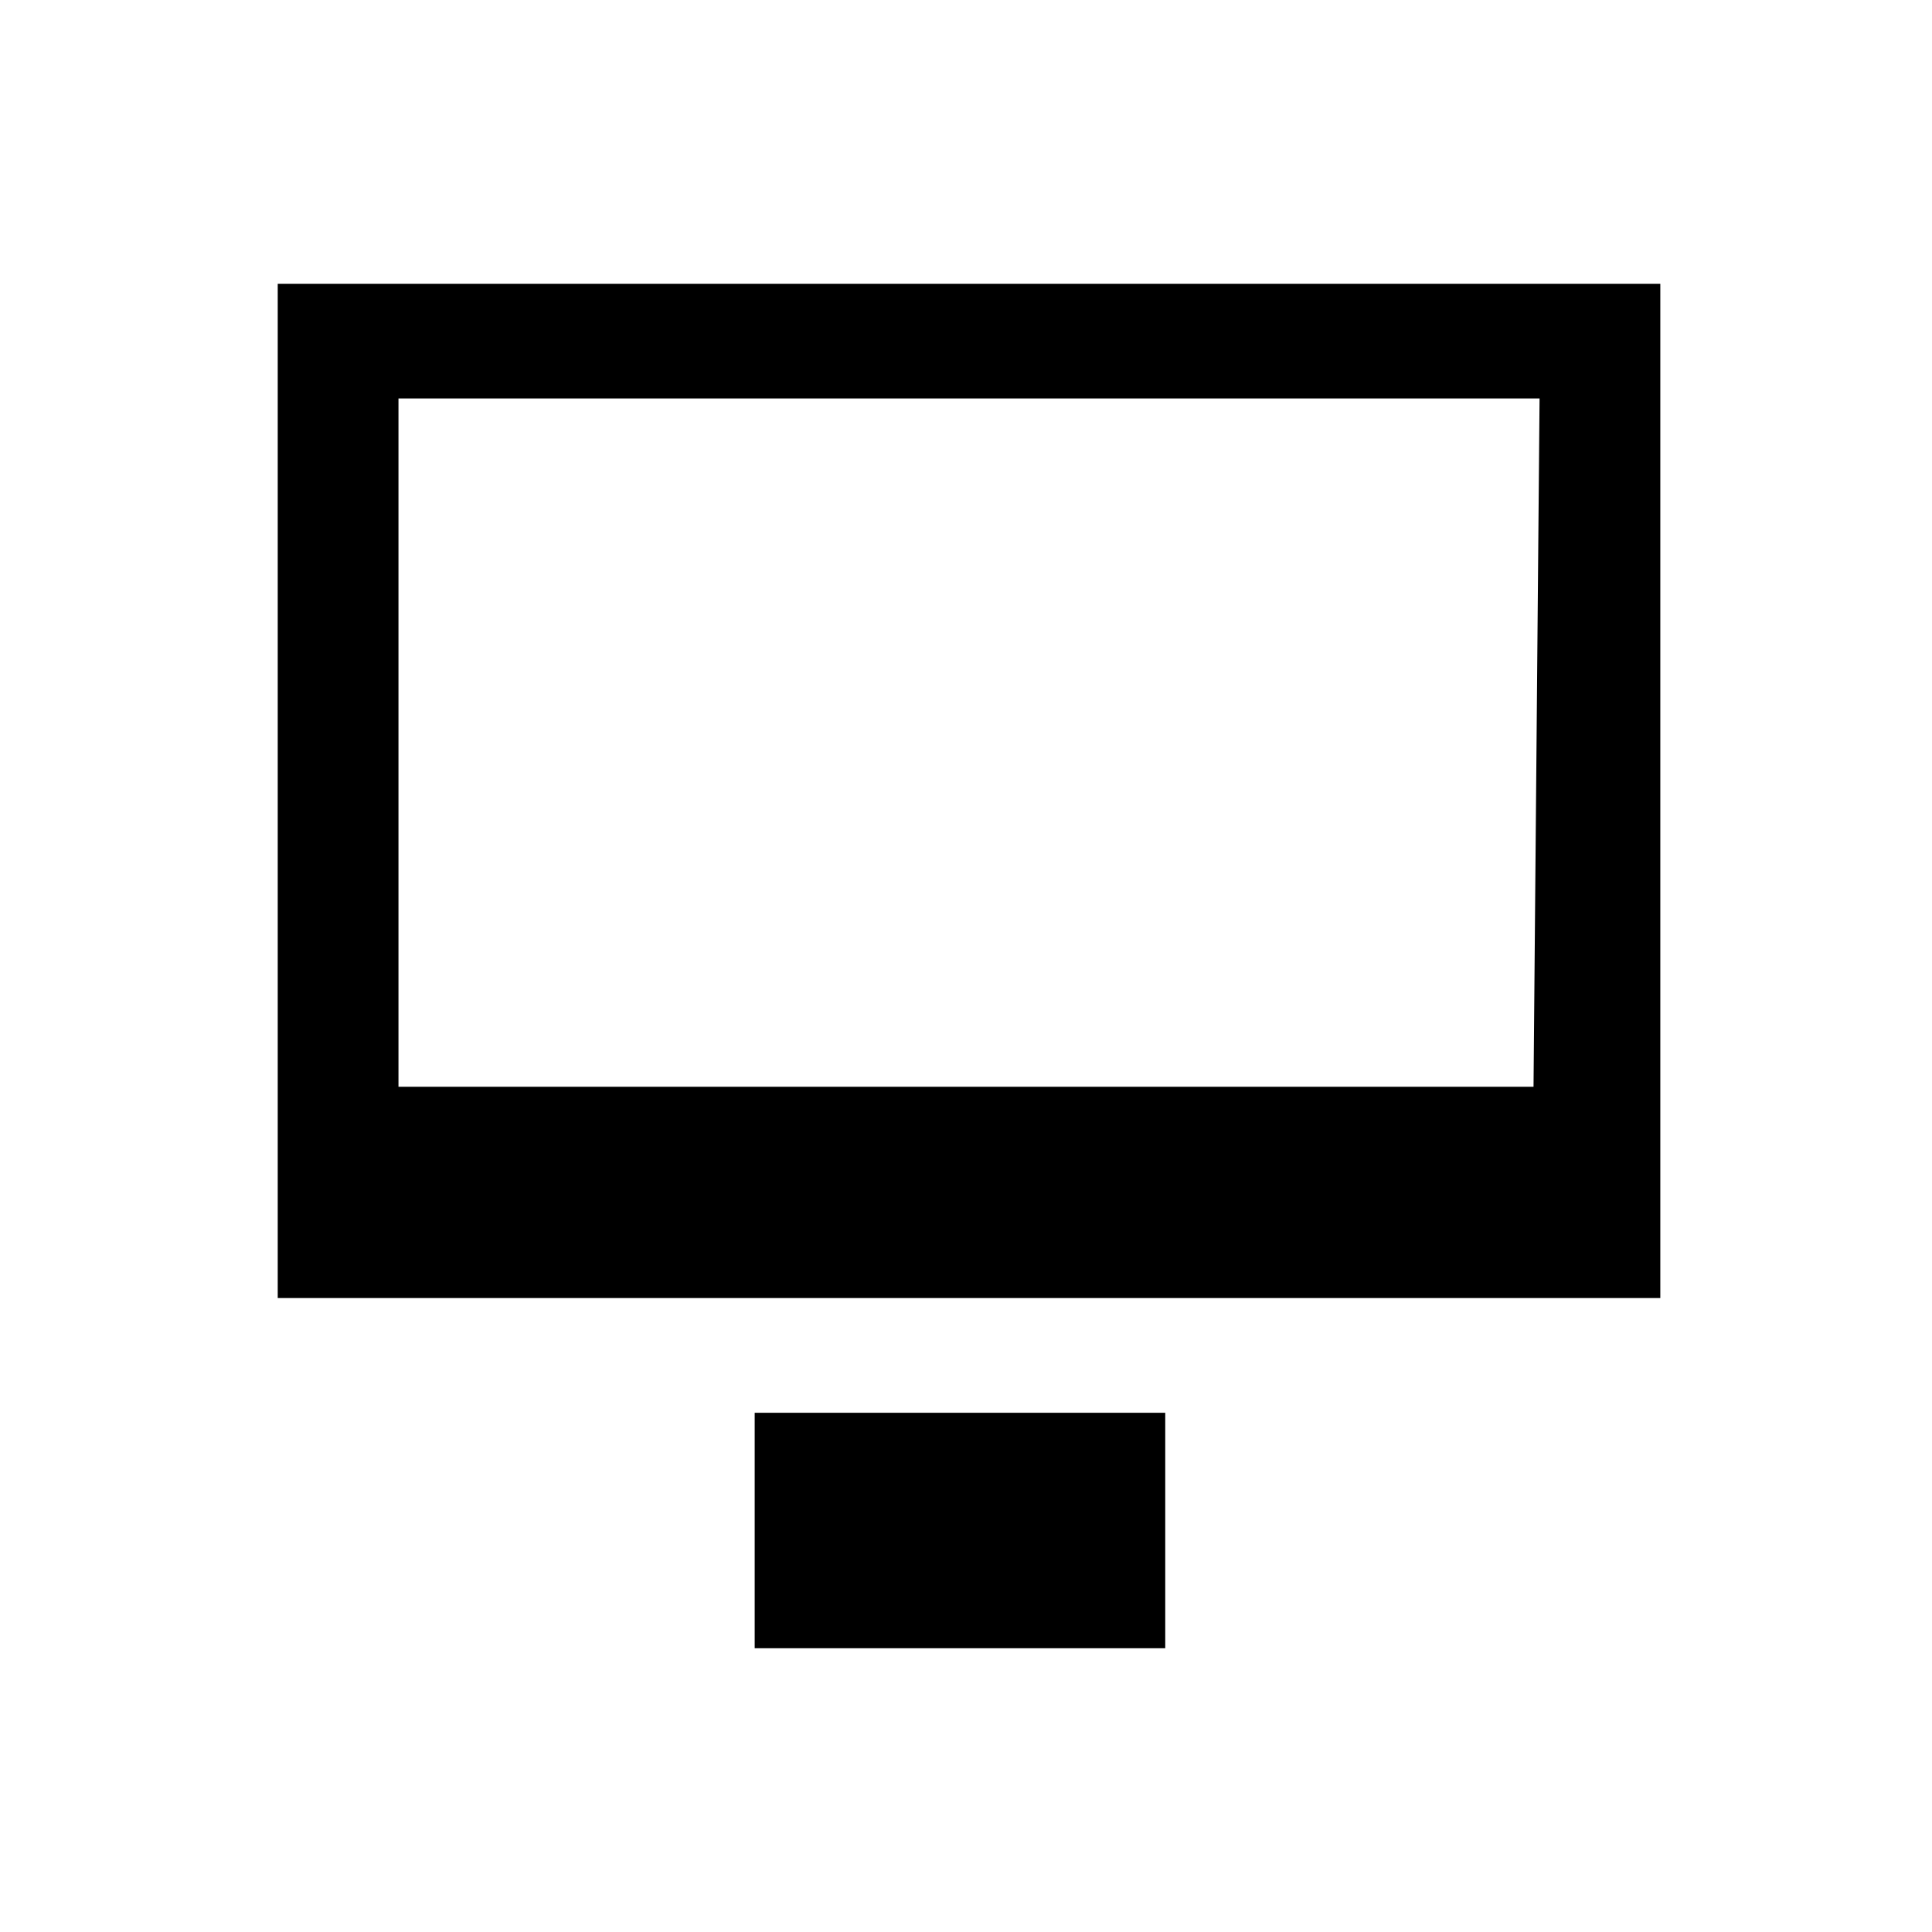
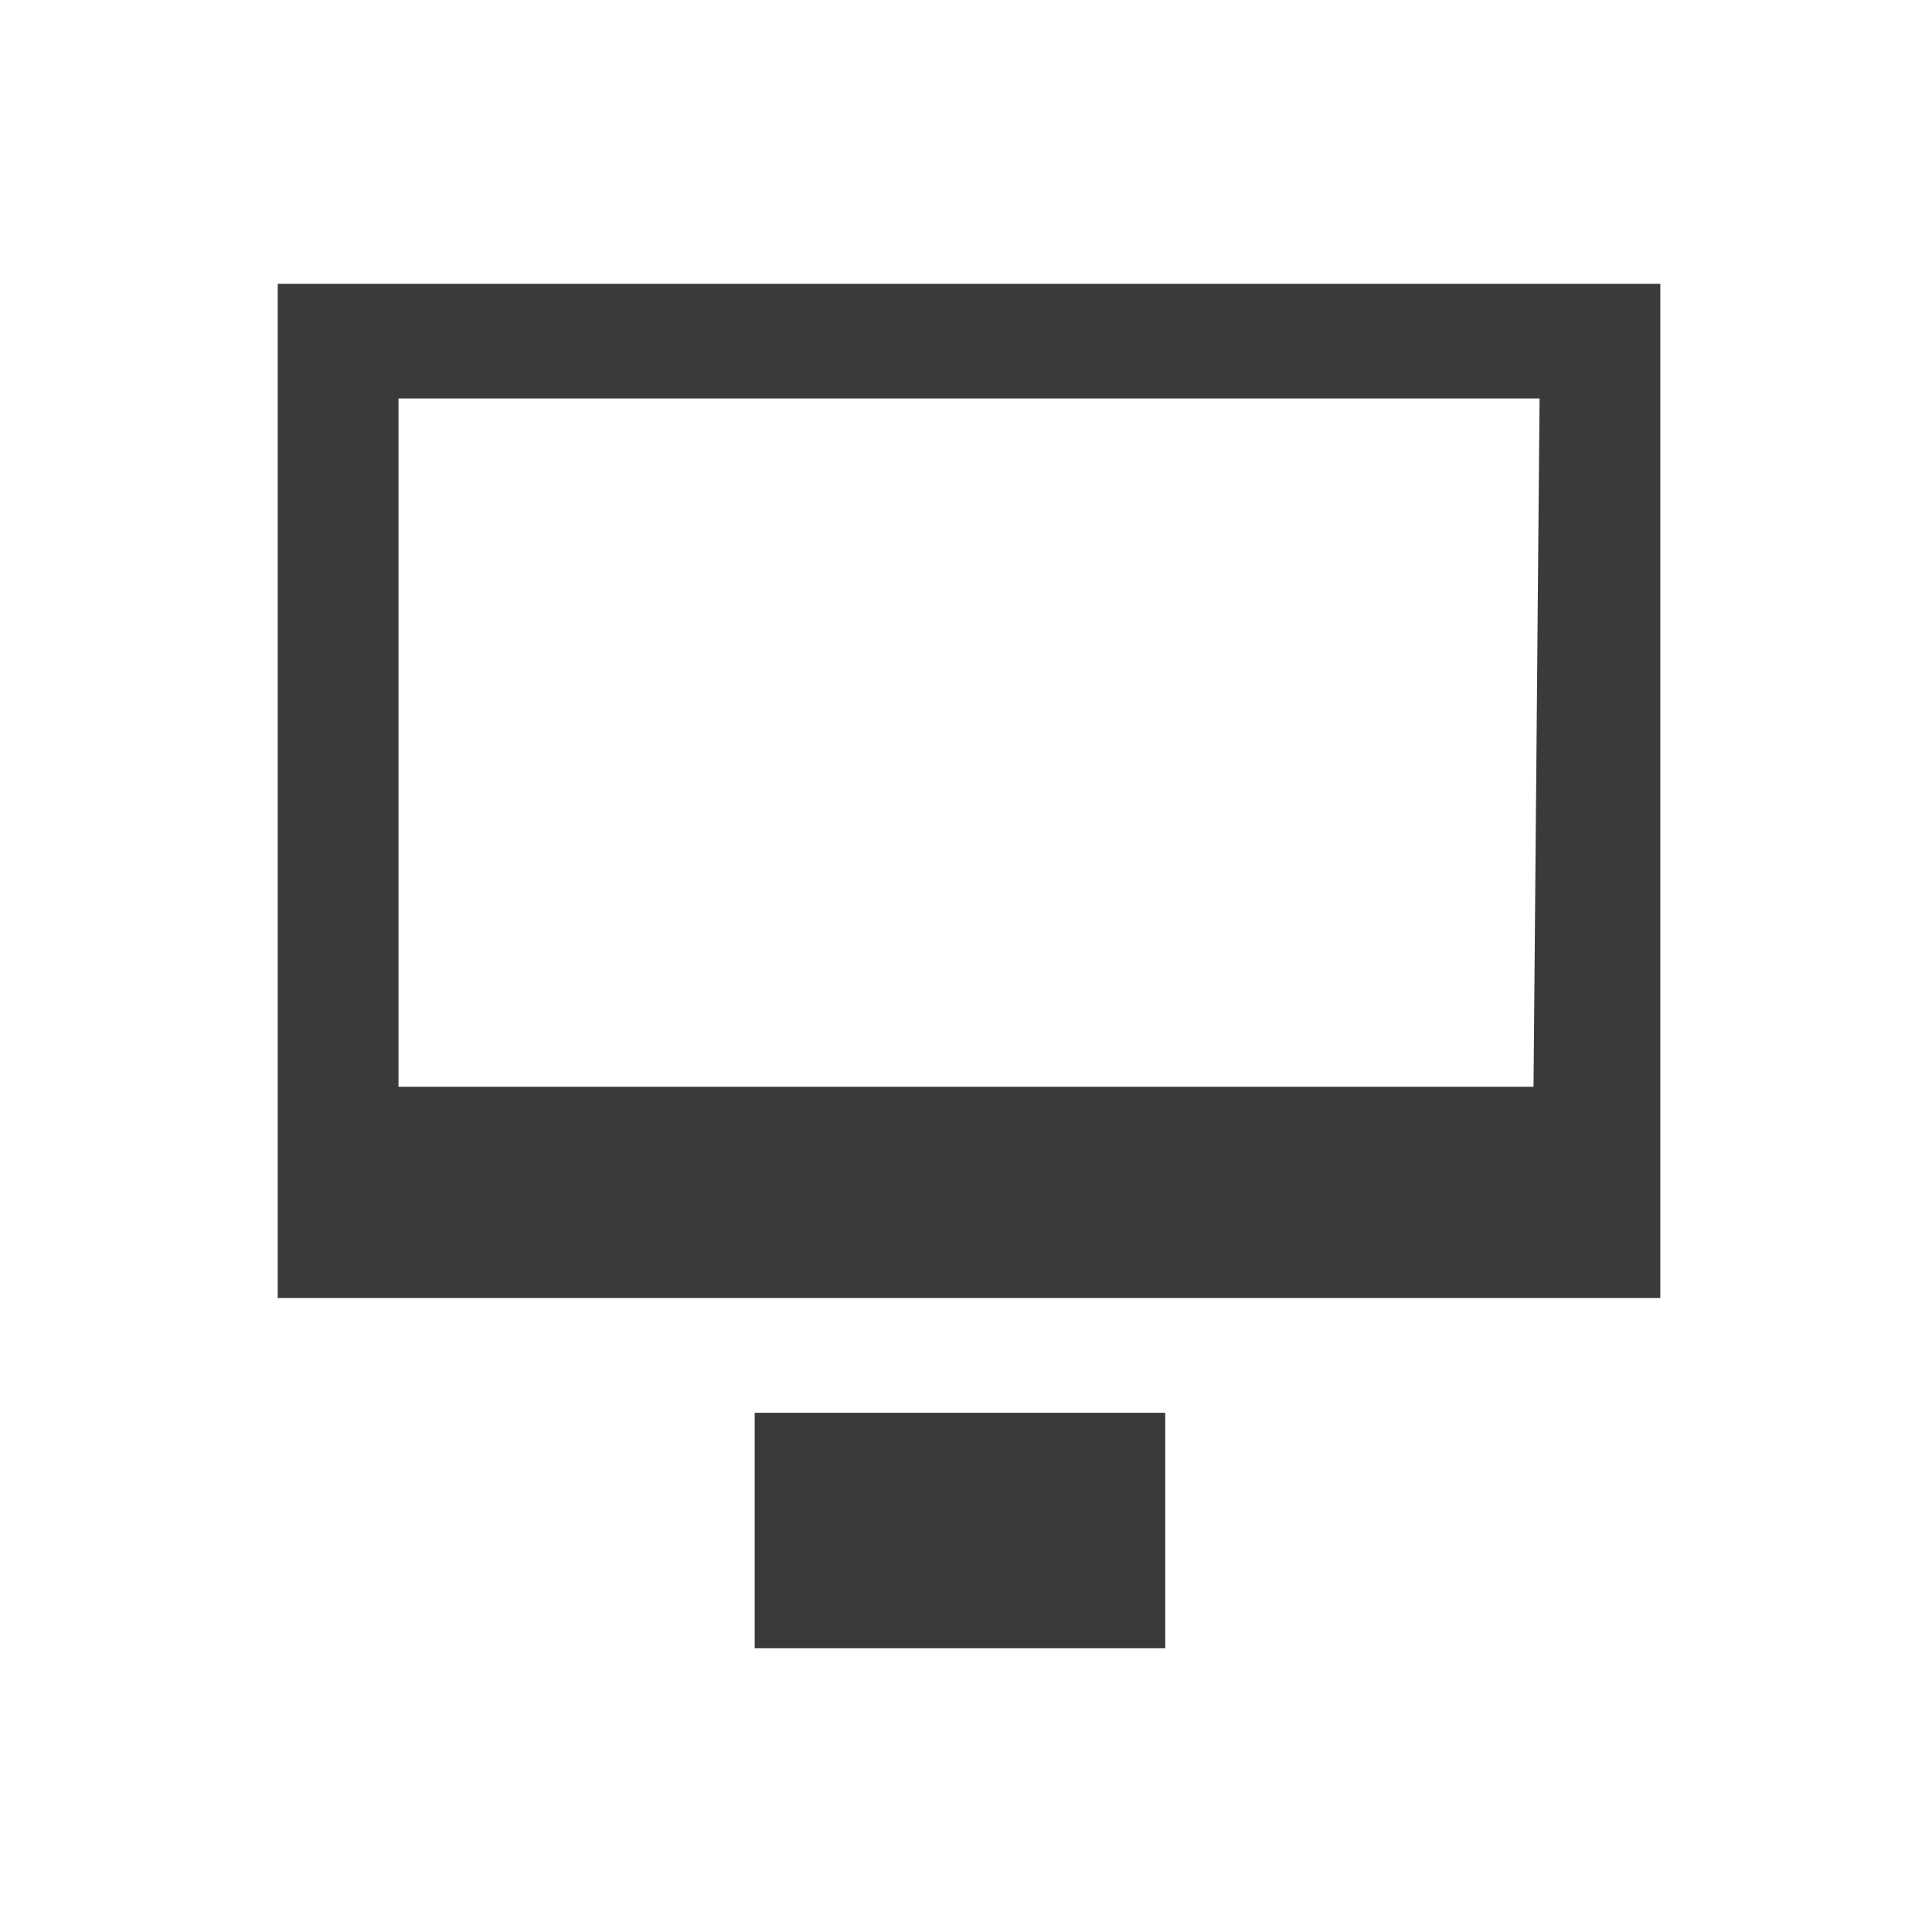
<svg xmlns="http://www.w3.org/2000/svg" version="1.0" x="0px" y="0px" viewBox="-1 -1 32 32" style="enable-background:new -1 -1 32 32;" xml:space="preserve">
  <g>
-     <path style="fill:# 000;" d="M3.6 3.7v16.8h22.9V3.7H3.6z M24.4 17H5.6V5.6h18.9L24.4 17L24.4 17z" />
-     <rect x="11.5" y="22.4" style="fill:# 000;" width="6.8" height="3.9" />
+     <path style="fill:#3A3A3A;" d="M3.6 3.7v16.8h22.9V3.7H3.6z M24.4 17H5.6V5.6h18.9L24.4 17L24.4 17z" />
+     <rect x="11.5" y="22.4" style="fill:#3A3A3A;" width="6.8" height="3.9" />
  </g>
</svg>
